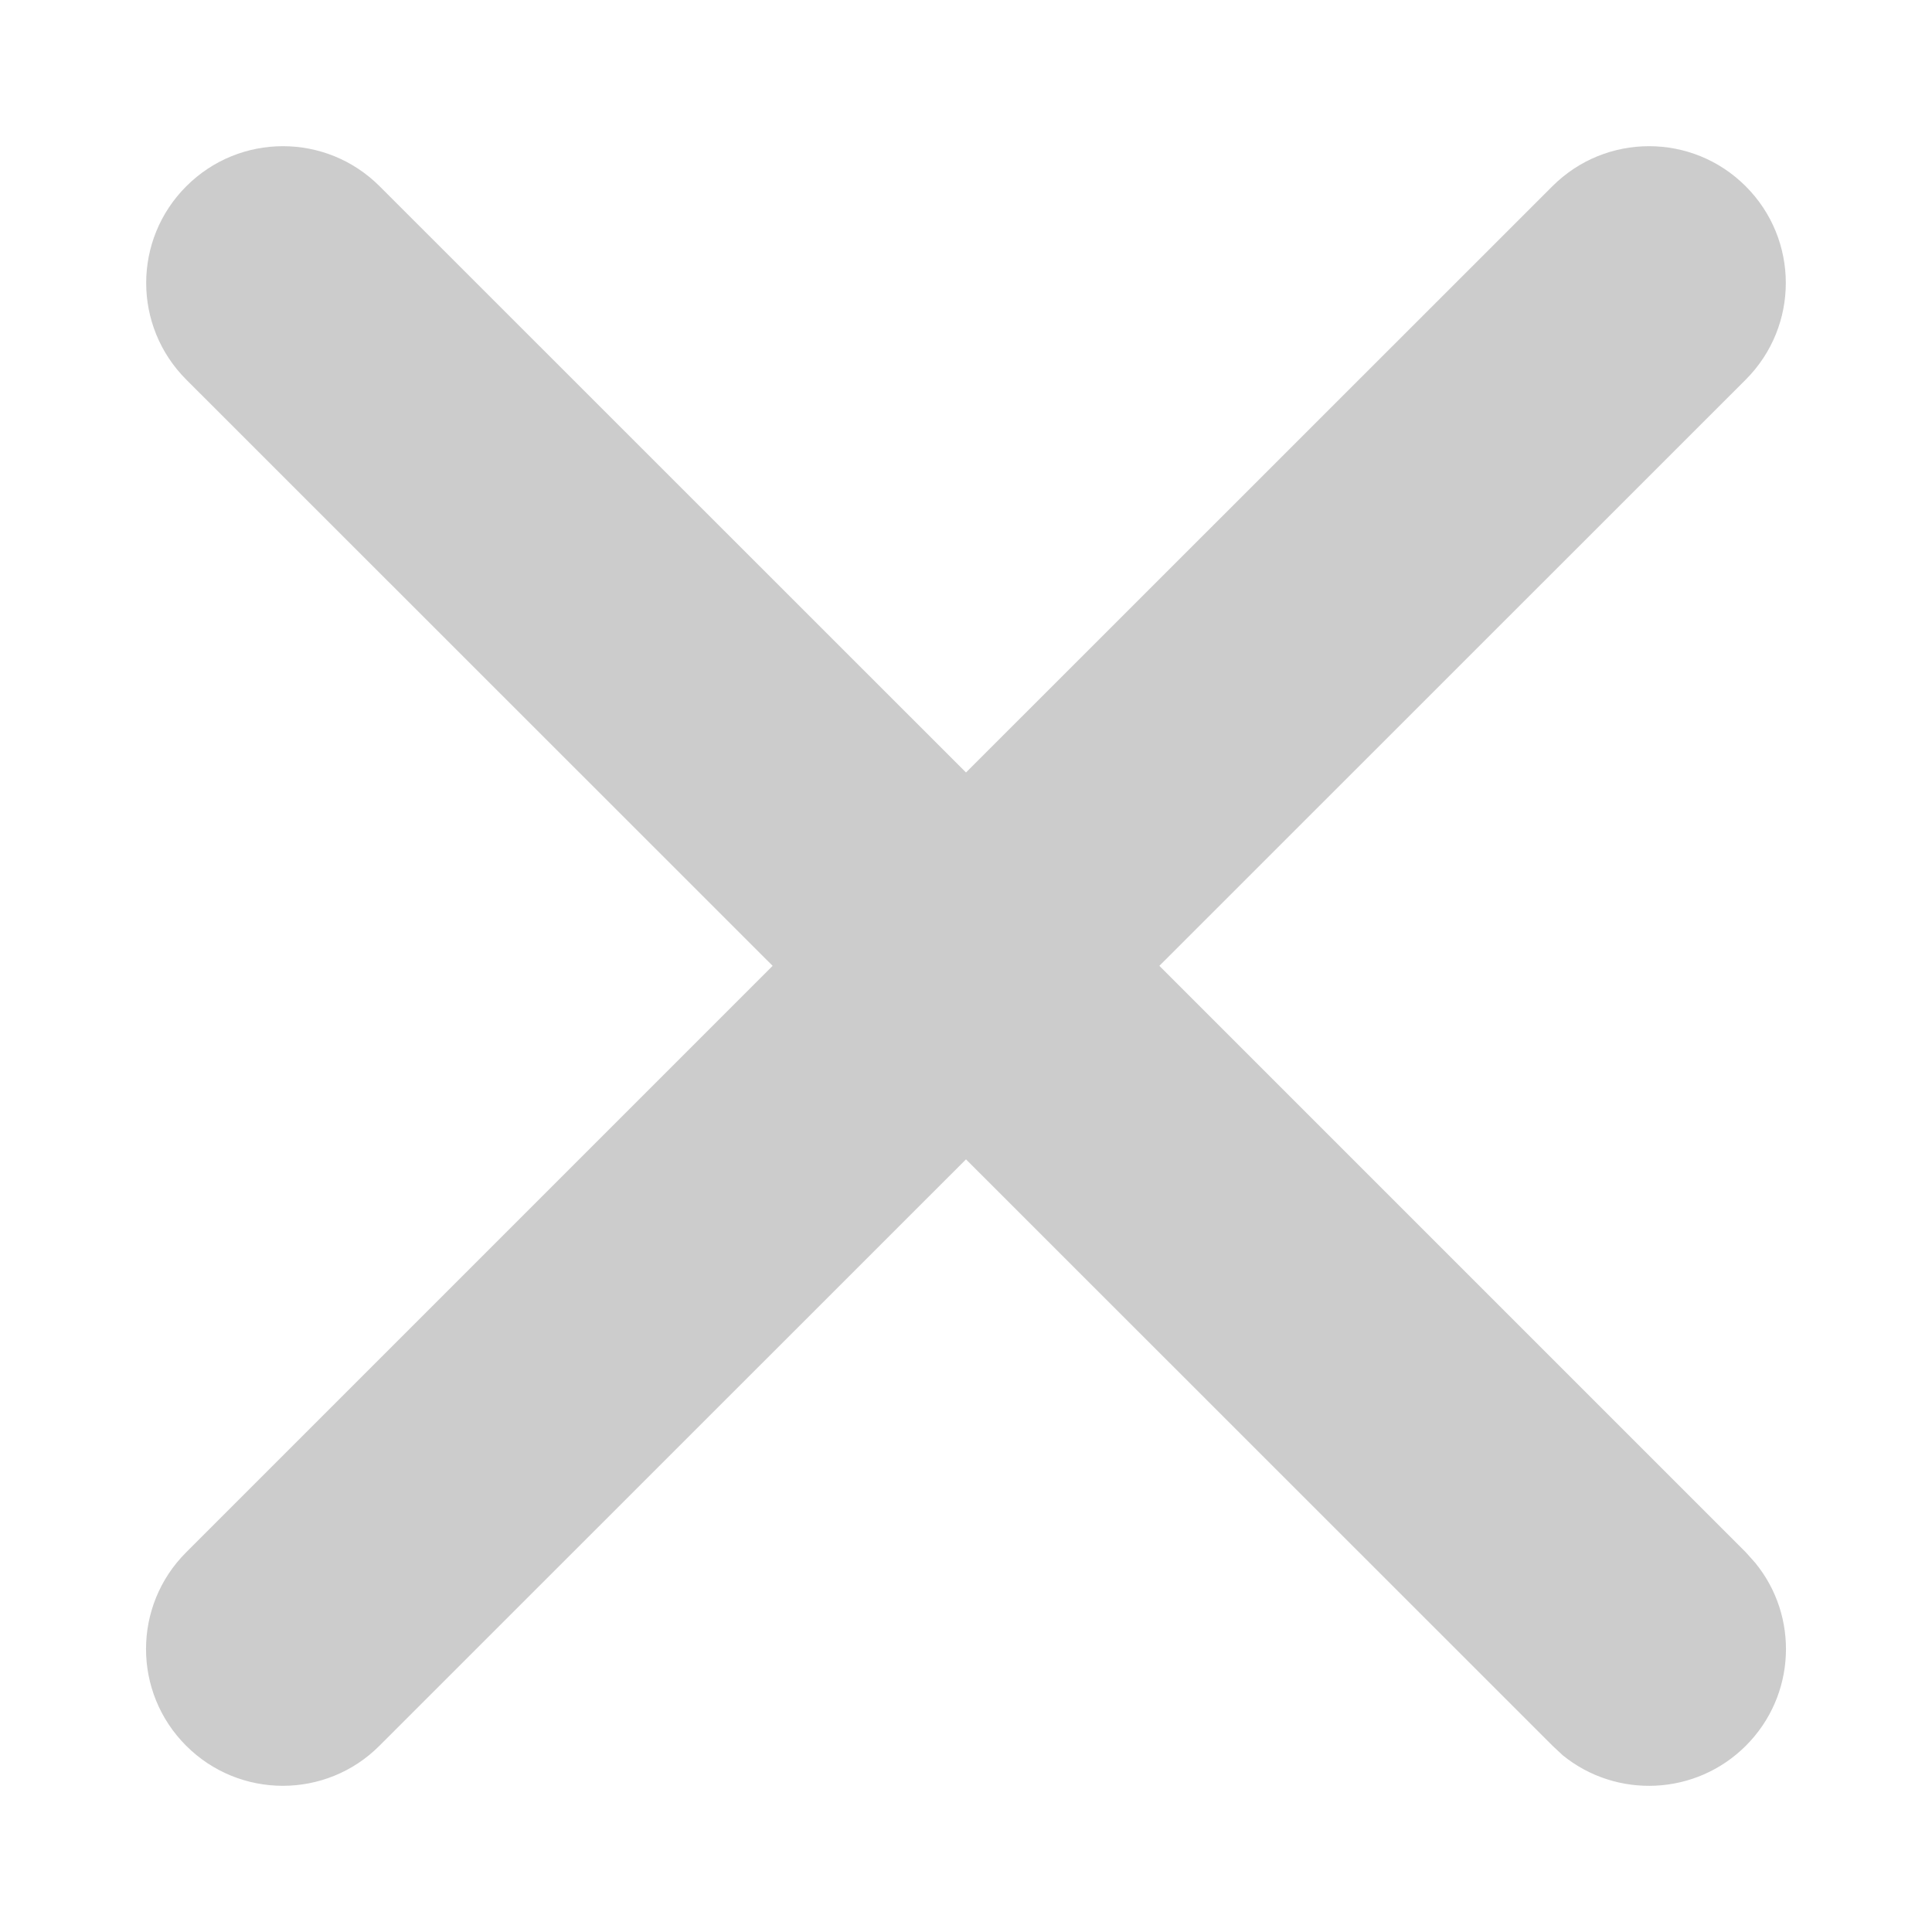
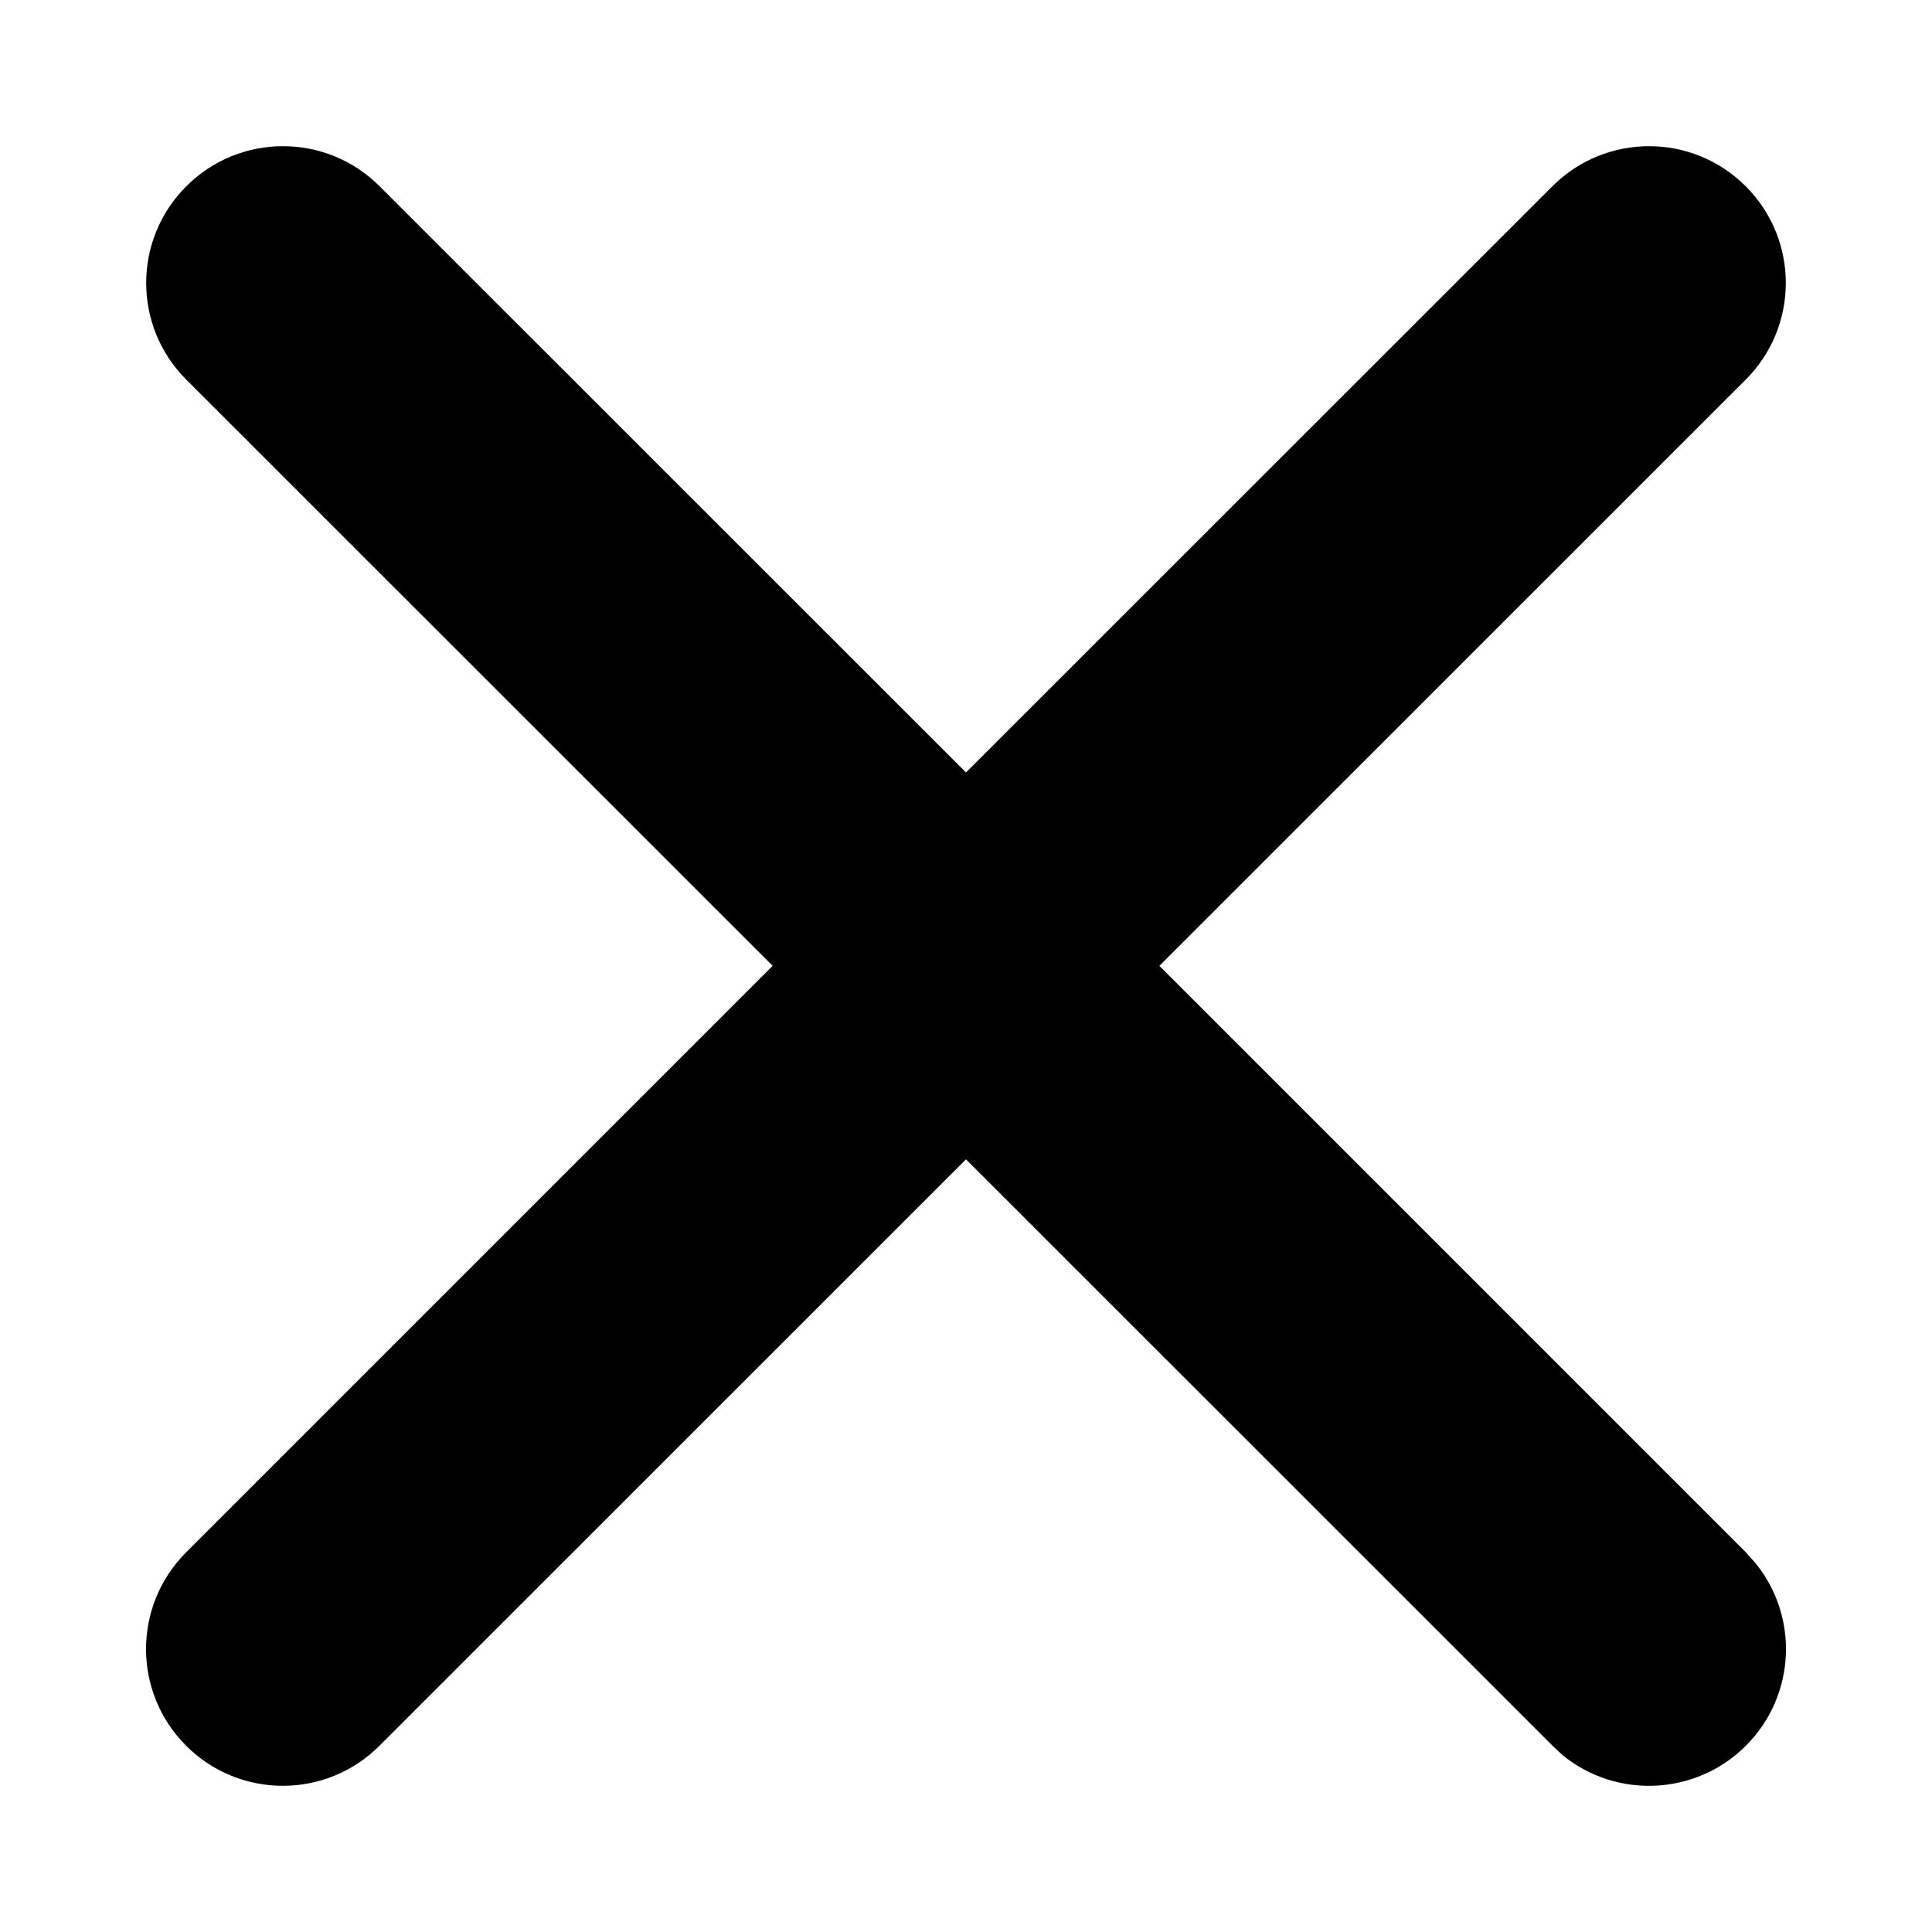
<svg xmlns="http://www.w3.org/2000/svg" width="12" height="12" viewBox="0 0 12 12">
-   <path opacity="0.2" d="M9.642 1.157C9.974 0.825 10.511 0.825 10.843 1.157C11.175 1.489 11.175 2.026 10.843 2.358L7.201 5.999L10.844 9.642L10.902 9.707C11.175 10.04 11.155 10.532 10.844 10.843C10.533 11.154 10.04 11.174 9.706 10.902L9.643 10.843L6 7.201L2.357 10.843C2.026 11.175 1.488 11.175 1.156 10.843C0.824 10.511 0.824 9.974 1.156 9.642L4.799 5.999L1.157 2.358C0.825 2.026 0.825 1.489 1.157 1.157C1.489 0.825 2.026 0.825 2.358 1.157L6 4.798L9.642 1.157Z" />
+   <path opacity="1" d="M9.642 1.157C9.974 0.825 10.511 0.825 10.843 1.157C11.175 1.489 11.175 2.026 10.843 2.358L7.201 5.999L10.844 9.642L10.902 9.707C11.175 10.04 11.155 10.532 10.844 10.843C10.533 11.154 10.04 11.174 9.706 10.902L9.643 10.843L6 7.201L2.357 10.843C2.026 11.175 1.488 11.175 1.156 10.843C0.824 10.511 0.824 9.974 1.156 9.642L4.799 5.999L1.157 2.358C0.825 2.026 0.825 1.489 1.157 1.157C1.489 0.825 2.026 0.825 2.358 1.157L6 4.798L9.642 1.157Z" />
</svg>
